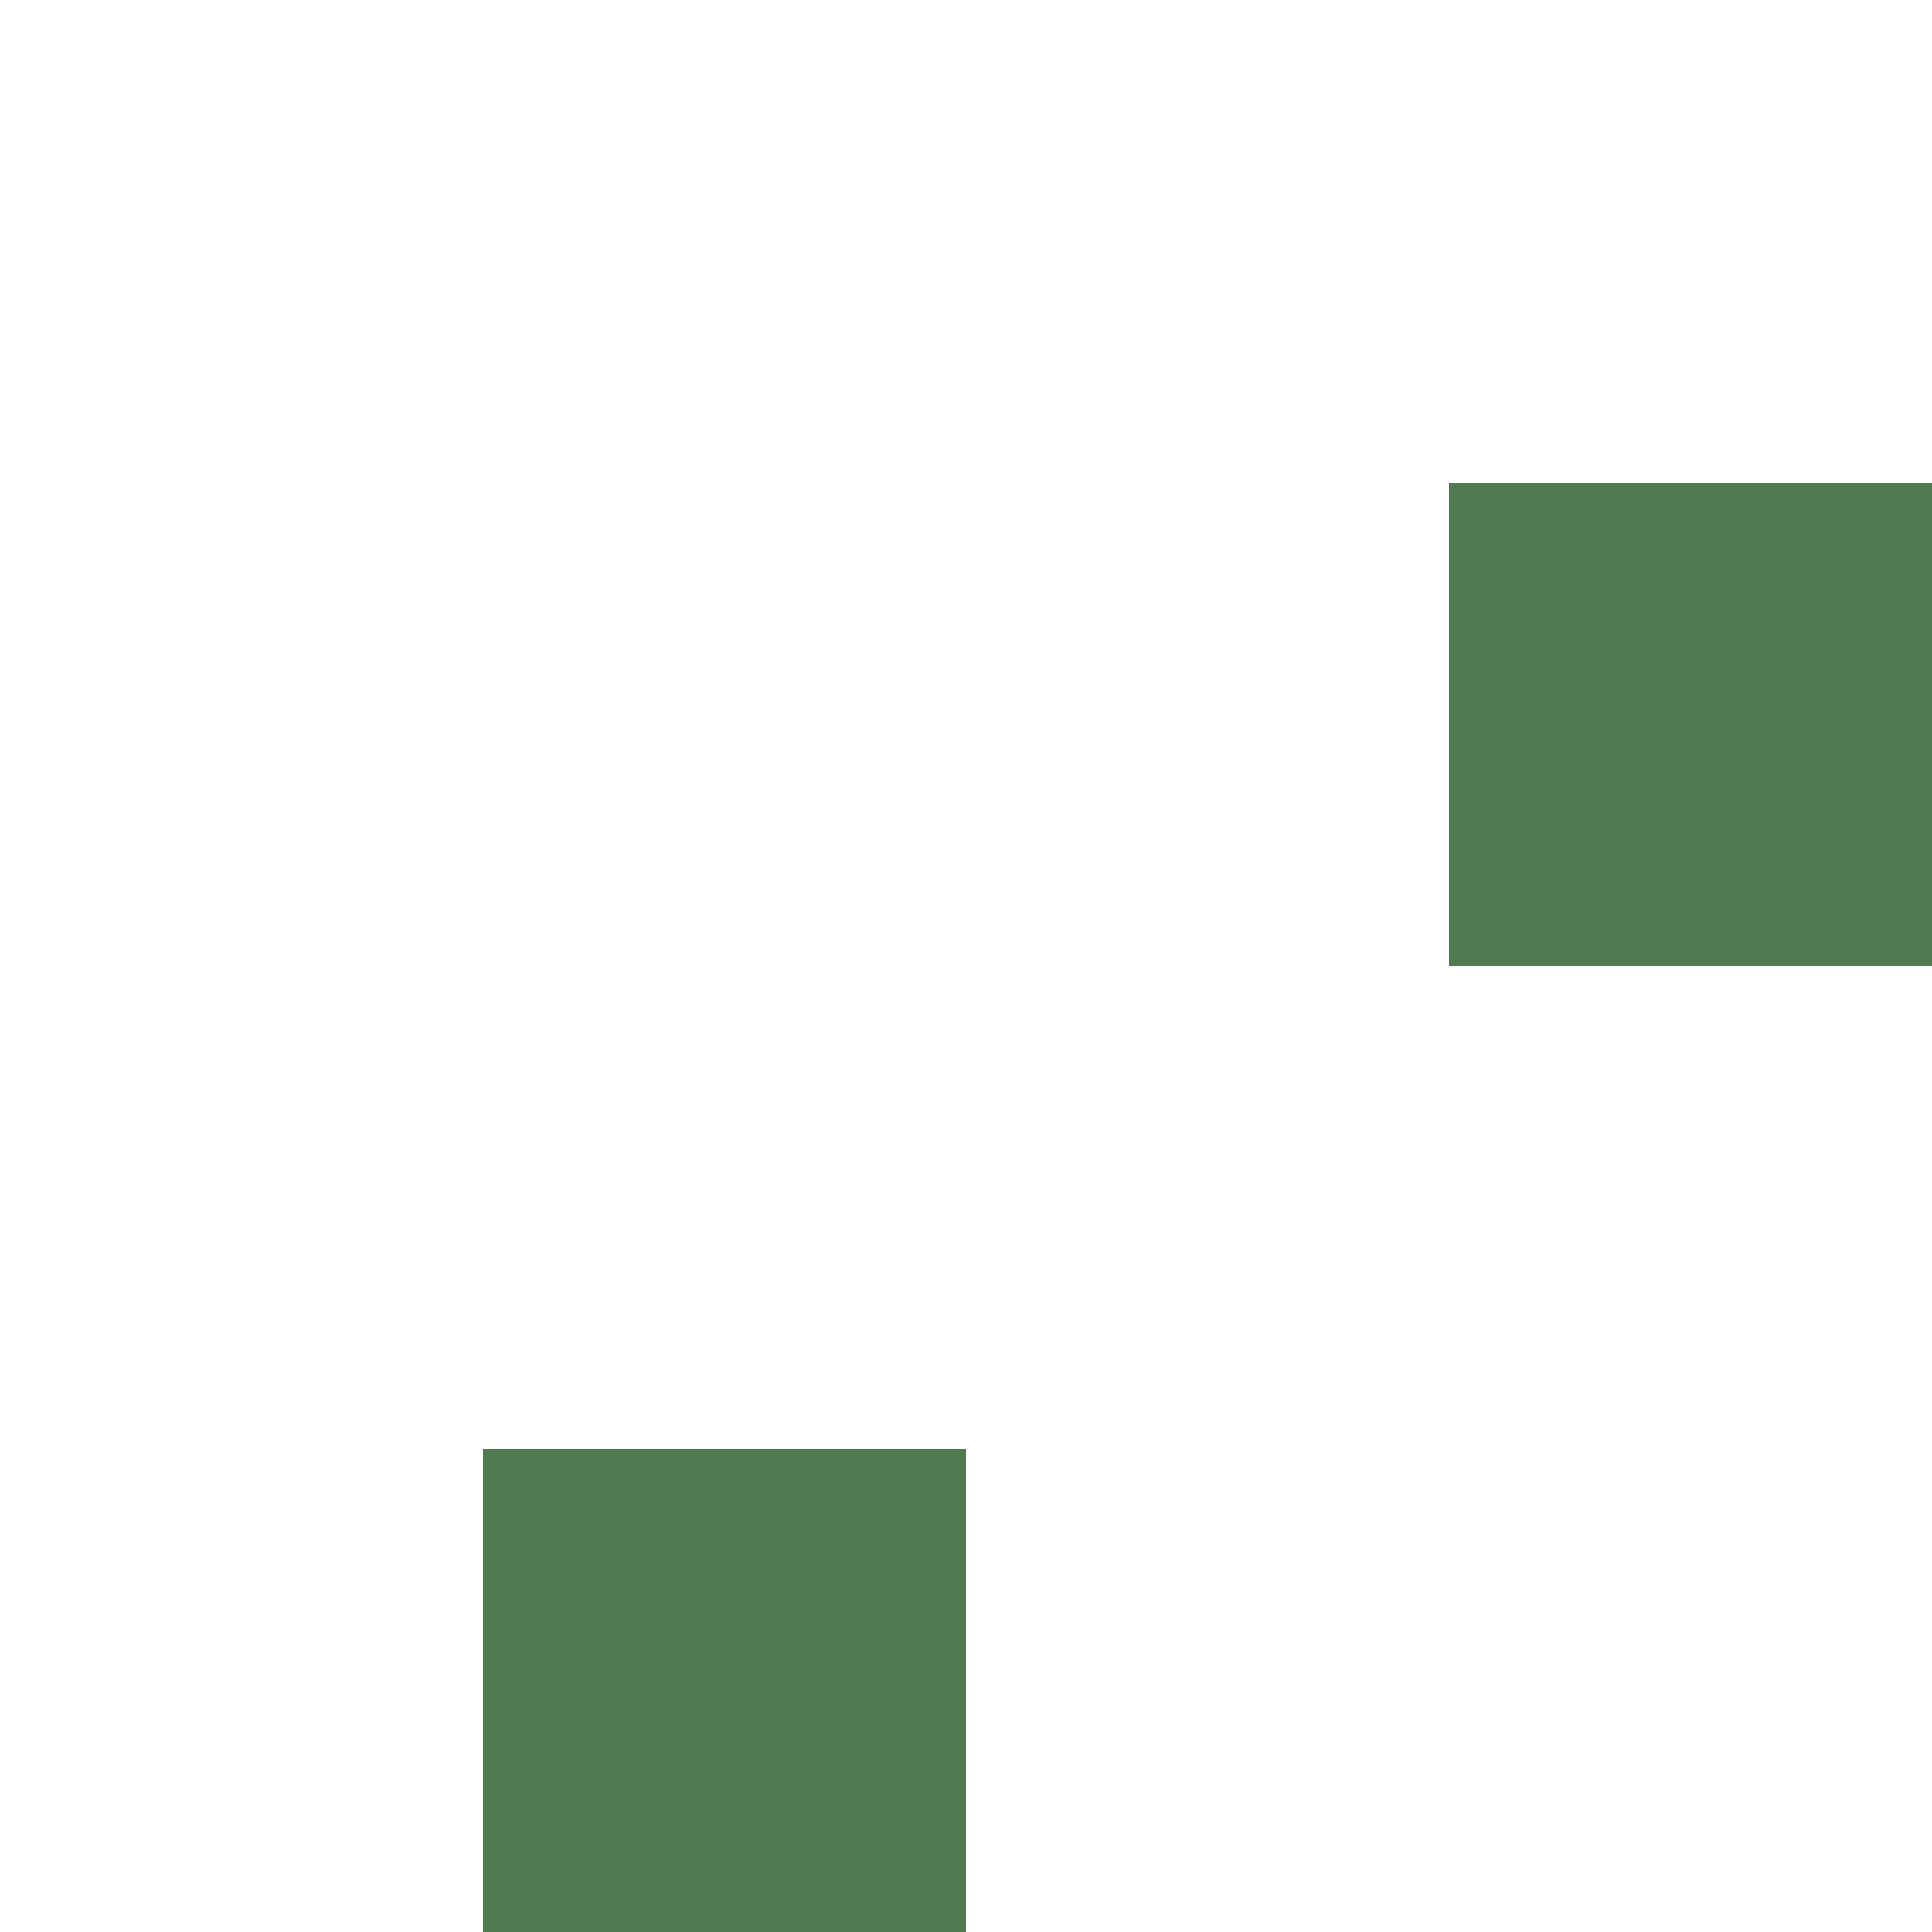
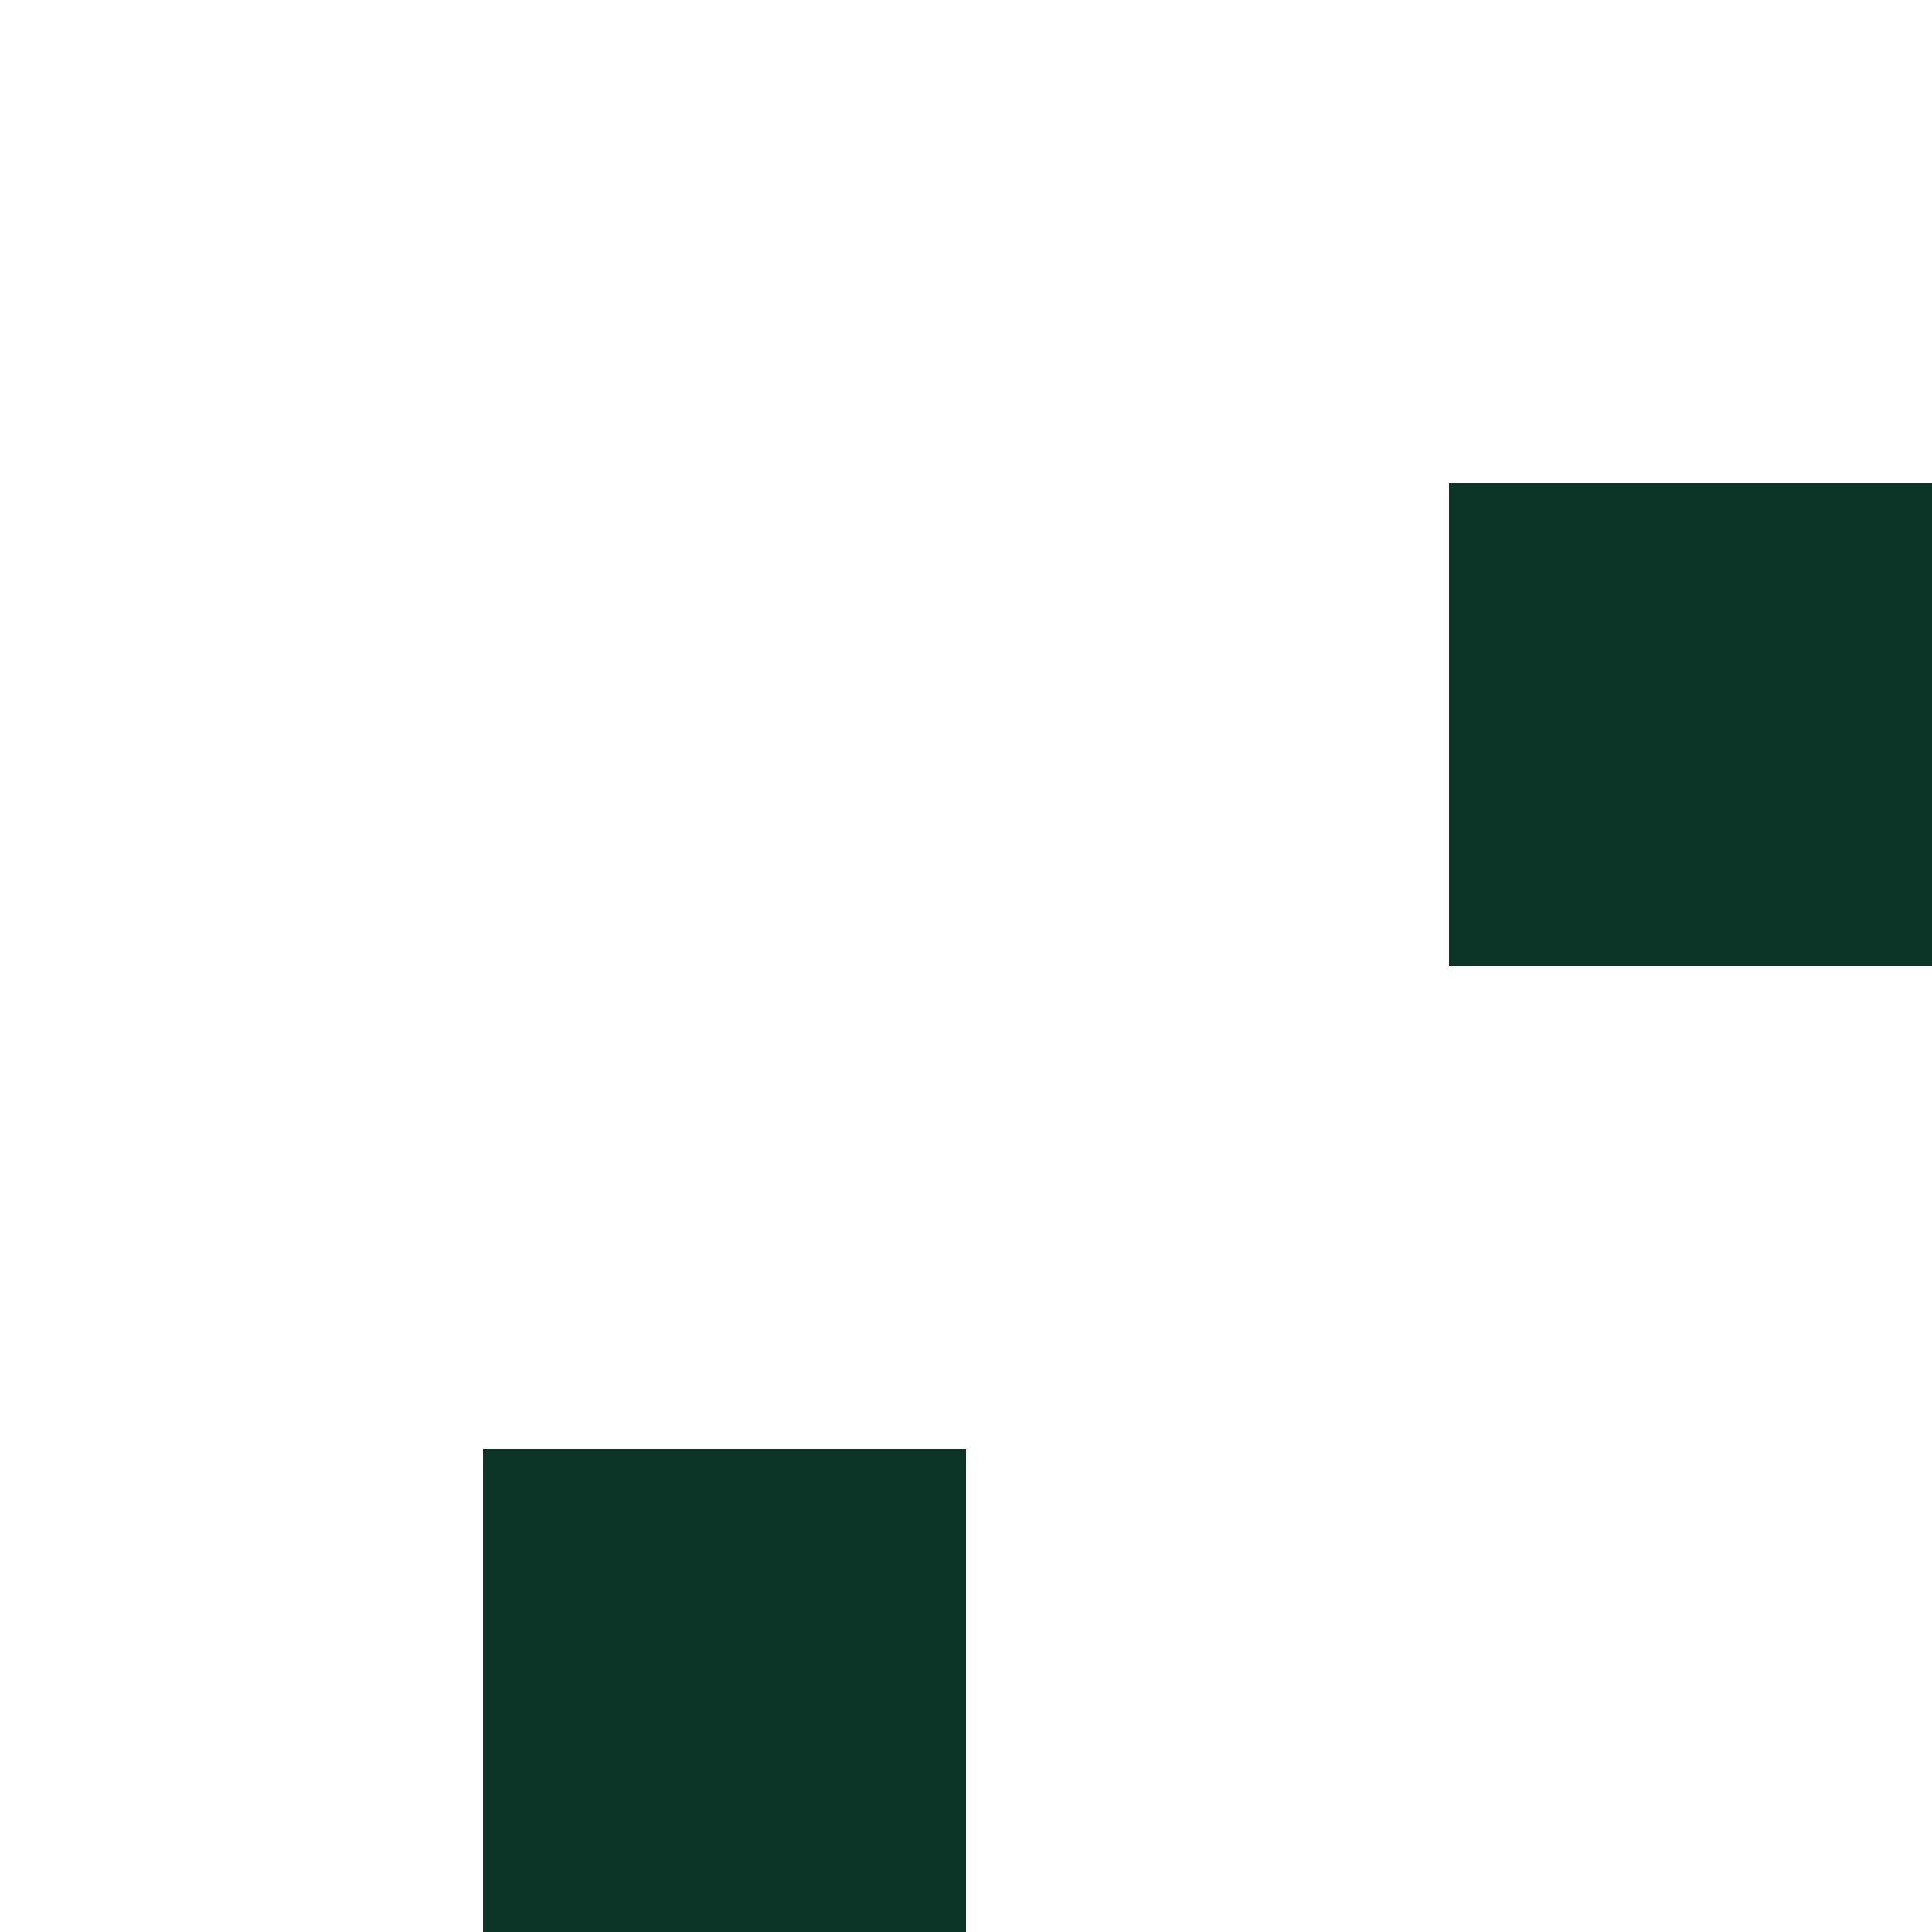
<svg xmlns="http://www.w3.org/2000/svg" version="1.1" id="Camada_1" x="0px" y="0px" viewBox="0 0 4 4" style="enable-background:new 0 0 4 4;" xml:space="preserve">
  <style type="text/css">
	.st0{fill:none;}
- 	.st1{fill:#507A4F;}
+ 	.st1{fill:#0C3528;}
</style>
  <g id="Camada_2_1_">
    <g id="Camada_1-2">
      <rect class="st0" width="4" height="4" />
      <path class="st1" d="M1,3h1v1H1V3z M3,1h1v1H3V1z" />
    </g>
  </g>
</svg>
